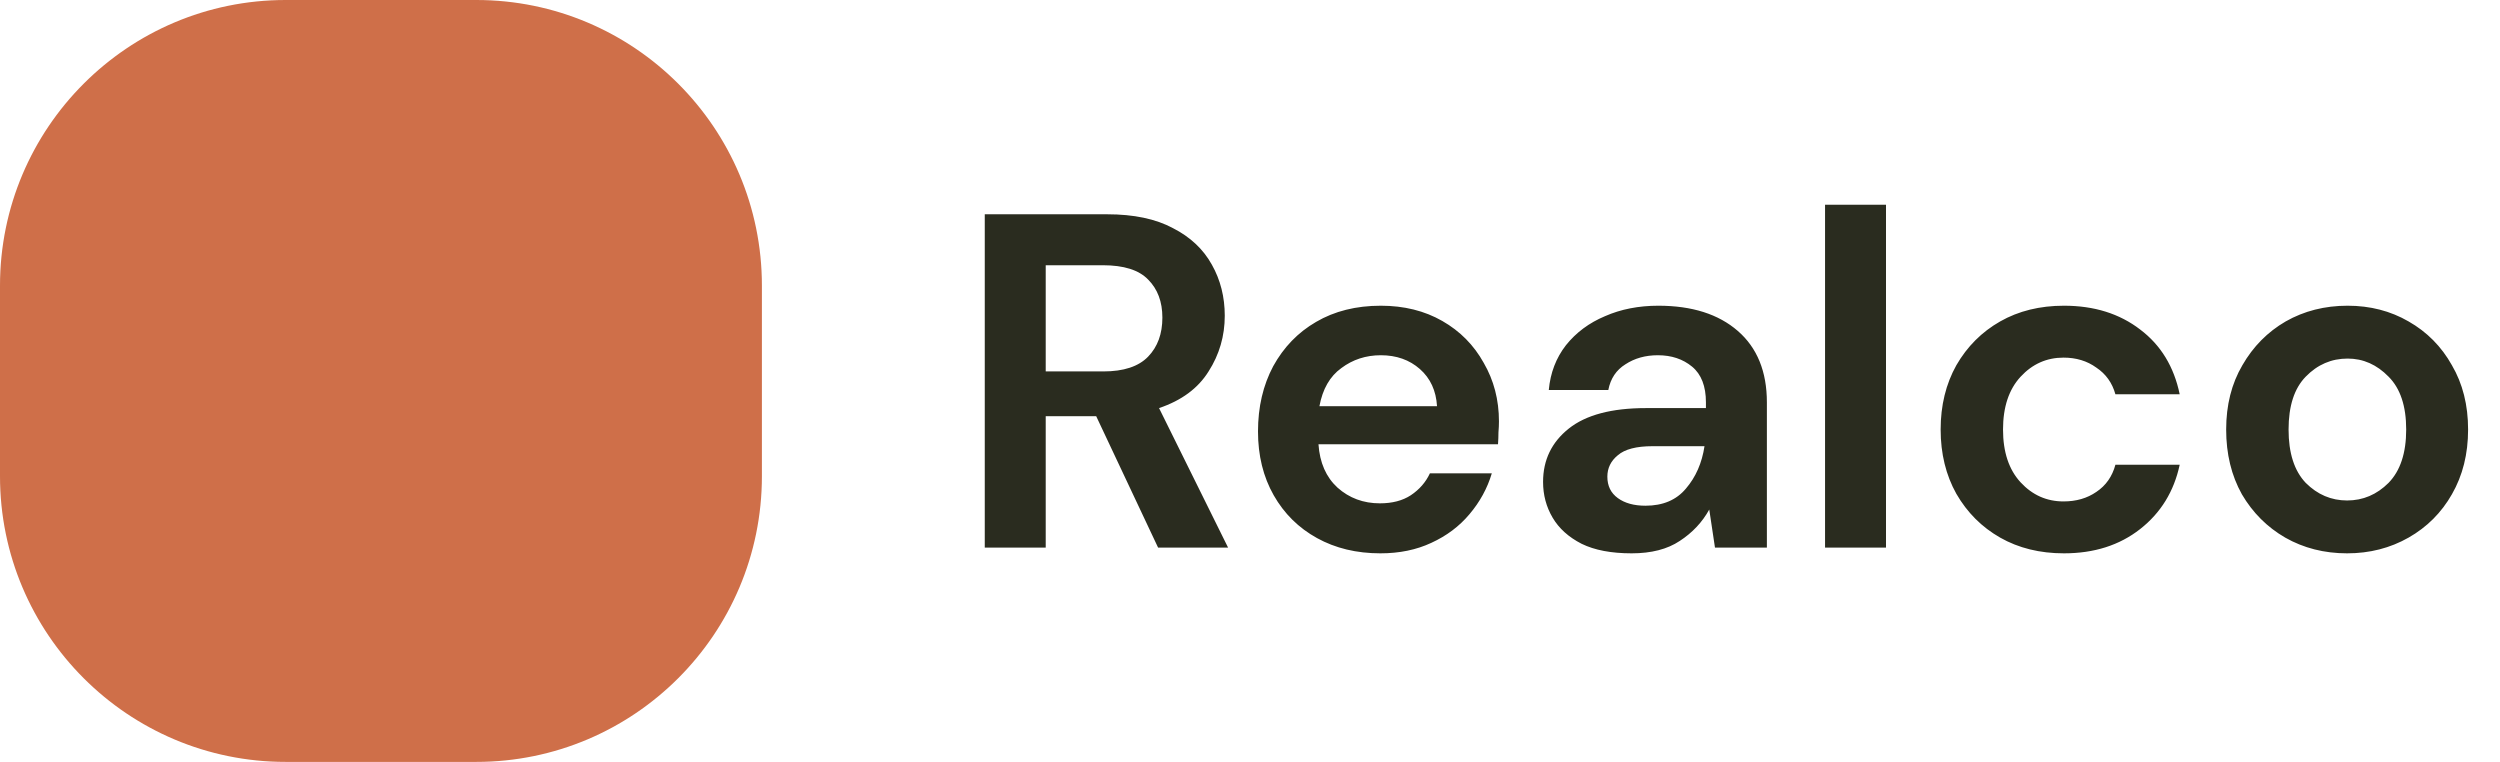
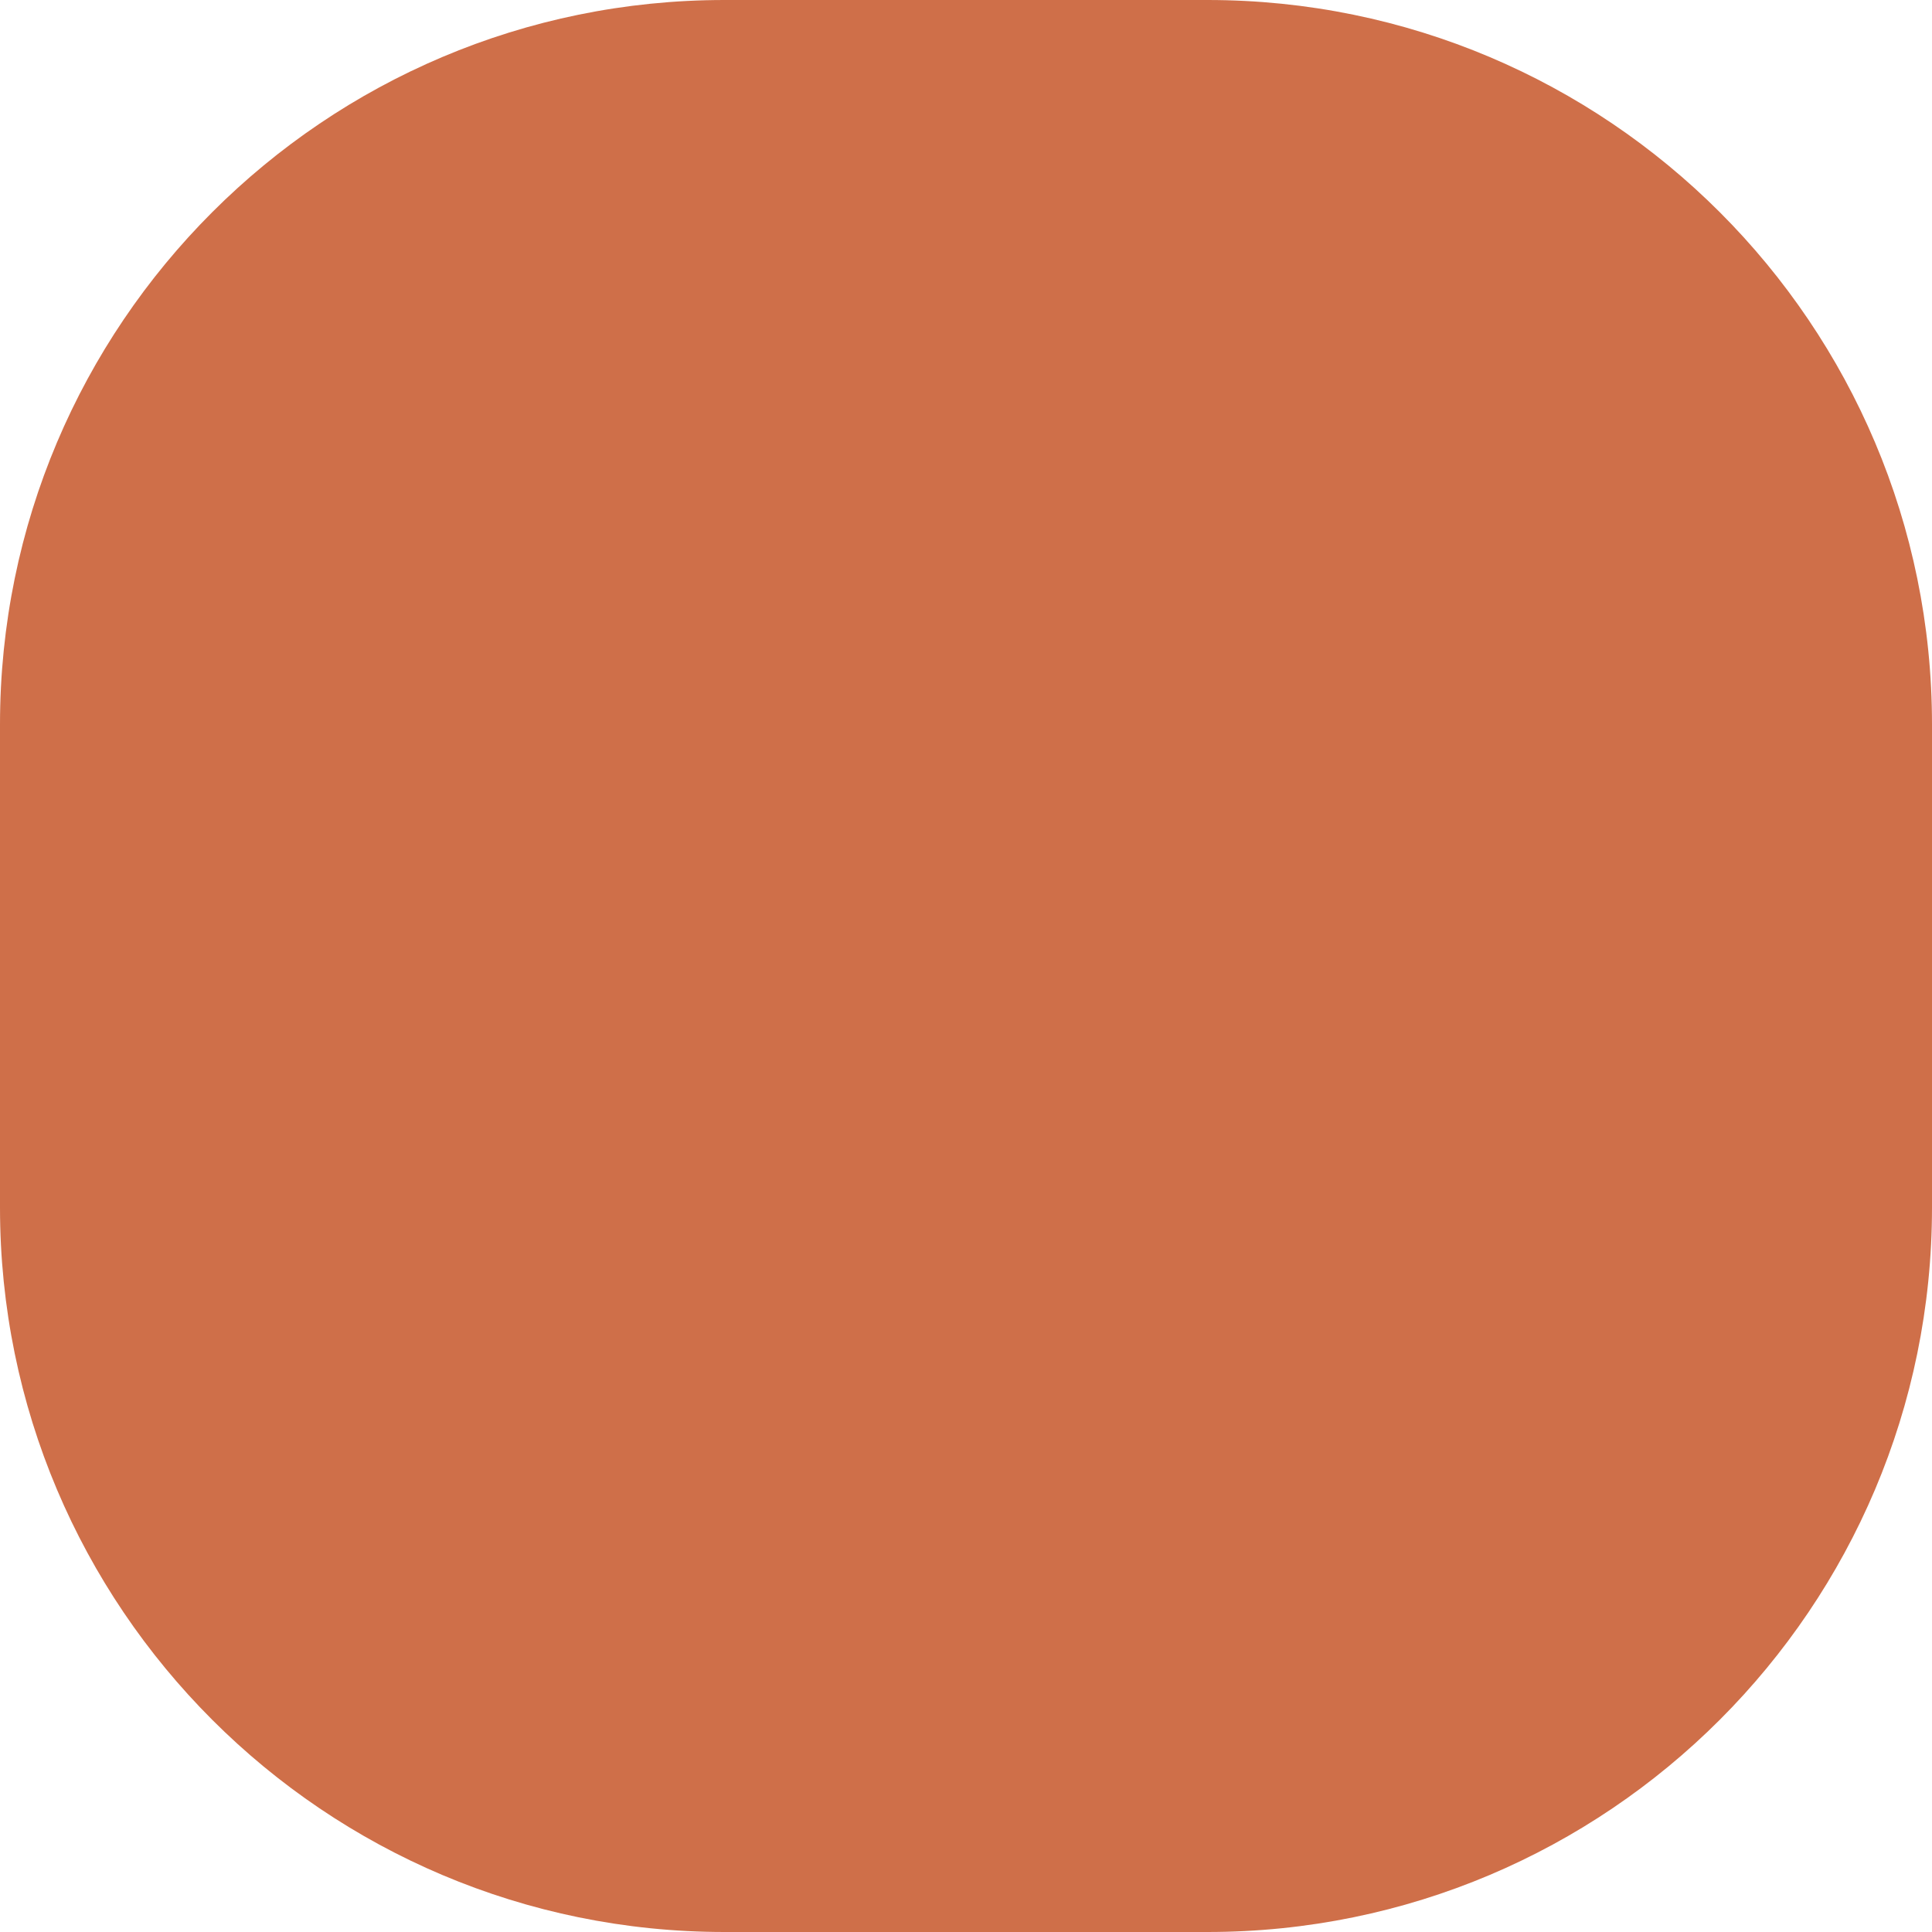
- <svg xmlns="http://www.w3.org/2000/svg" width="105" height="32" viewBox="0 0 105 32" fill="none">
+ <svg xmlns="http://www.w3.org/2000/svg" width="32" height="32" viewBox="0 0 32 32" fill="none">
  <path d="M20 0H12C5.373 0 0 5.373 0 12V20C0 26.627 5.373 32 12 32H20C26.627 32 32 26.627 32 20V12C32 5.373 26.627 0 20 0Z" fill="#CF6F49" />
-   <path d="M41.36 23V9H46.5C47.62 9 48.54 9.193 49.26 9.58C49.993 9.953 50.54 10.467 50.9 11.12C51.26 11.76 51.44 12.473 51.44 13.26C51.44 14.113 51.213 14.893 50.76 15.6C50.32 16.307 49.627 16.82 48.68 17.14L51.58 23H48.64L46.04 17.48H43.92V23H41.36ZM43.92 15.6H46.34C47.193 15.6 47.82 15.393 48.22 14.98C48.62 14.567 48.82 14.02 48.82 13.34C48.82 12.673 48.62 12.14 48.22 11.74C47.833 11.34 47.2 11.14 46.32 11.14H43.92V15.6ZM57.975 23.24C56.975 23.24 56.089 23.027 55.316 22.6C54.542 22.173 53.935 21.573 53.495 20.8C53.056 20.027 52.836 19.133 52.836 18.12C52.836 17.093 53.049 16.18 53.475 15.38C53.916 14.58 54.516 13.96 55.276 13.52C56.049 13.067 56.956 12.84 57.995 12.84C58.969 12.84 59.829 13.053 60.575 13.48C61.322 13.907 61.902 14.493 62.316 15.24C62.742 15.973 62.956 16.793 62.956 17.7C62.956 17.847 62.949 18 62.935 18.16C62.935 18.32 62.929 18.487 62.916 18.66H55.376C55.429 19.433 55.696 20.04 56.175 20.48C56.669 20.92 57.262 21.14 57.956 21.14C58.475 21.14 58.909 21.027 59.255 20.8C59.615 20.56 59.882 20.253 60.056 19.88H62.656C62.469 20.507 62.156 21.08 61.715 21.6C61.289 22.107 60.755 22.507 60.115 22.8C59.489 23.093 58.776 23.24 57.975 23.24ZM57.995 14.92C57.369 14.92 56.816 15.1 56.336 15.46C55.855 15.807 55.549 16.34 55.416 17.06H60.355C60.316 16.407 60.075 15.887 59.636 15.5C59.196 15.113 58.649 14.92 57.995 14.92ZM68.529 23.24C67.675 23.24 66.975 23.107 66.429 22.84C65.882 22.56 65.475 22.193 65.209 21.74C64.942 21.287 64.809 20.787 64.809 20.24C64.809 19.32 65.169 18.573 65.889 18C66.609 17.427 67.689 17.14 69.129 17.14H71.649V16.9C71.649 16.22 71.455 15.72 71.069 15.4C70.682 15.08 70.202 14.92 69.629 14.92C69.109 14.92 68.655 15.047 68.269 15.3C67.882 15.54 67.642 15.9 67.549 16.38H65.049C65.115 15.66 65.355 15.033 65.769 14.5C66.195 13.967 66.742 13.56 67.409 13.28C68.075 12.987 68.822 12.84 69.649 12.84C71.062 12.84 72.175 13.193 72.989 13.9C73.802 14.607 74.209 15.607 74.209 16.9V23H72.029L71.789 21.4C71.495 21.933 71.082 22.373 70.549 22.72C70.029 23.067 69.355 23.24 68.529 23.24ZM69.109 21.24C69.842 21.24 70.409 21 70.809 20.52C71.222 20.04 71.482 19.447 71.589 18.74H69.409C68.729 18.74 68.242 18.867 67.949 19.12C67.655 19.36 67.509 19.66 67.509 20.02C67.509 20.407 67.655 20.707 67.949 20.92C68.242 21.133 68.629 21.24 69.109 21.24ZM76.652 23V8.6H79.212V23H76.652ZM86.687 23.24C85.674 23.24 84.781 23.02 84.007 22.58C83.234 22.14 82.621 21.527 82.167 20.74C81.727 19.953 81.507 19.053 81.507 18.04C81.507 17.027 81.727 16.127 82.167 15.34C82.621 14.553 83.234 13.94 84.007 13.5C84.781 13.06 85.674 12.84 86.687 12.84C87.954 12.84 89.021 13.173 89.887 13.84C90.754 14.493 91.307 15.4 91.547 16.56H88.847C88.714 16.08 88.447 15.707 88.047 15.44C87.661 15.16 87.201 15.02 86.667 15.02C85.961 15.02 85.361 15.287 84.867 15.82C84.374 16.353 84.127 17.093 84.127 18.04C84.127 18.987 84.374 19.727 84.867 20.26C85.361 20.793 85.961 21.06 86.667 21.06C87.201 21.06 87.661 20.927 88.047 20.66C88.447 20.393 88.714 20.013 88.847 19.52H91.547C91.307 20.64 90.754 21.54 89.887 22.22C89.021 22.9 87.954 23.24 86.687 23.24ZM98.579 23.24C97.62 23.24 96.753 23.02 95.98 22.58C95.219 22.14 94.613 21.533 94.159 20.76C93.719 19.973 93.499 19.067 93.499 18.04C93.499 17.013 93.726 16.113 94.18 15.34C94.633 14.553 95.24 13.94 95.999 13.5C96.773 13.06 97.639 12.84 98.6 12.84C99.546 12.84 100.4 13.06 101.16 13.5C101.933 13.94 102.54 14.553 102.98 15.34C103.433 16.113 103.66 17.013 103.66 18.04C103.66 19.067 103.433 19.973 102.98 20.76C102.54 21.533 101.933 22.14 101.16 22.58C100.386 23.02 99.526 23.24 98.579 23.24ZM98.579 21.02C99.246 21.02 99.826 20.773 100.32 20.28C100.813 19.773 101.06 19.027 101.06 18.04C101.06 17.053 100.813 16.313 100.32 15.82C99.826 15.313 99.253 15.06 98.6 15.06C97.919 15.06 97.333 15.313 96.84 15.82C96.359 16.313 96.12 17.053 96.12 18.04C96.12 19.027 96.359 19.773 96.84 20.28C97.333 20.773 97.913 21.02 98.579 21.02Z" fill="#2A2C1F" />
</svg>
